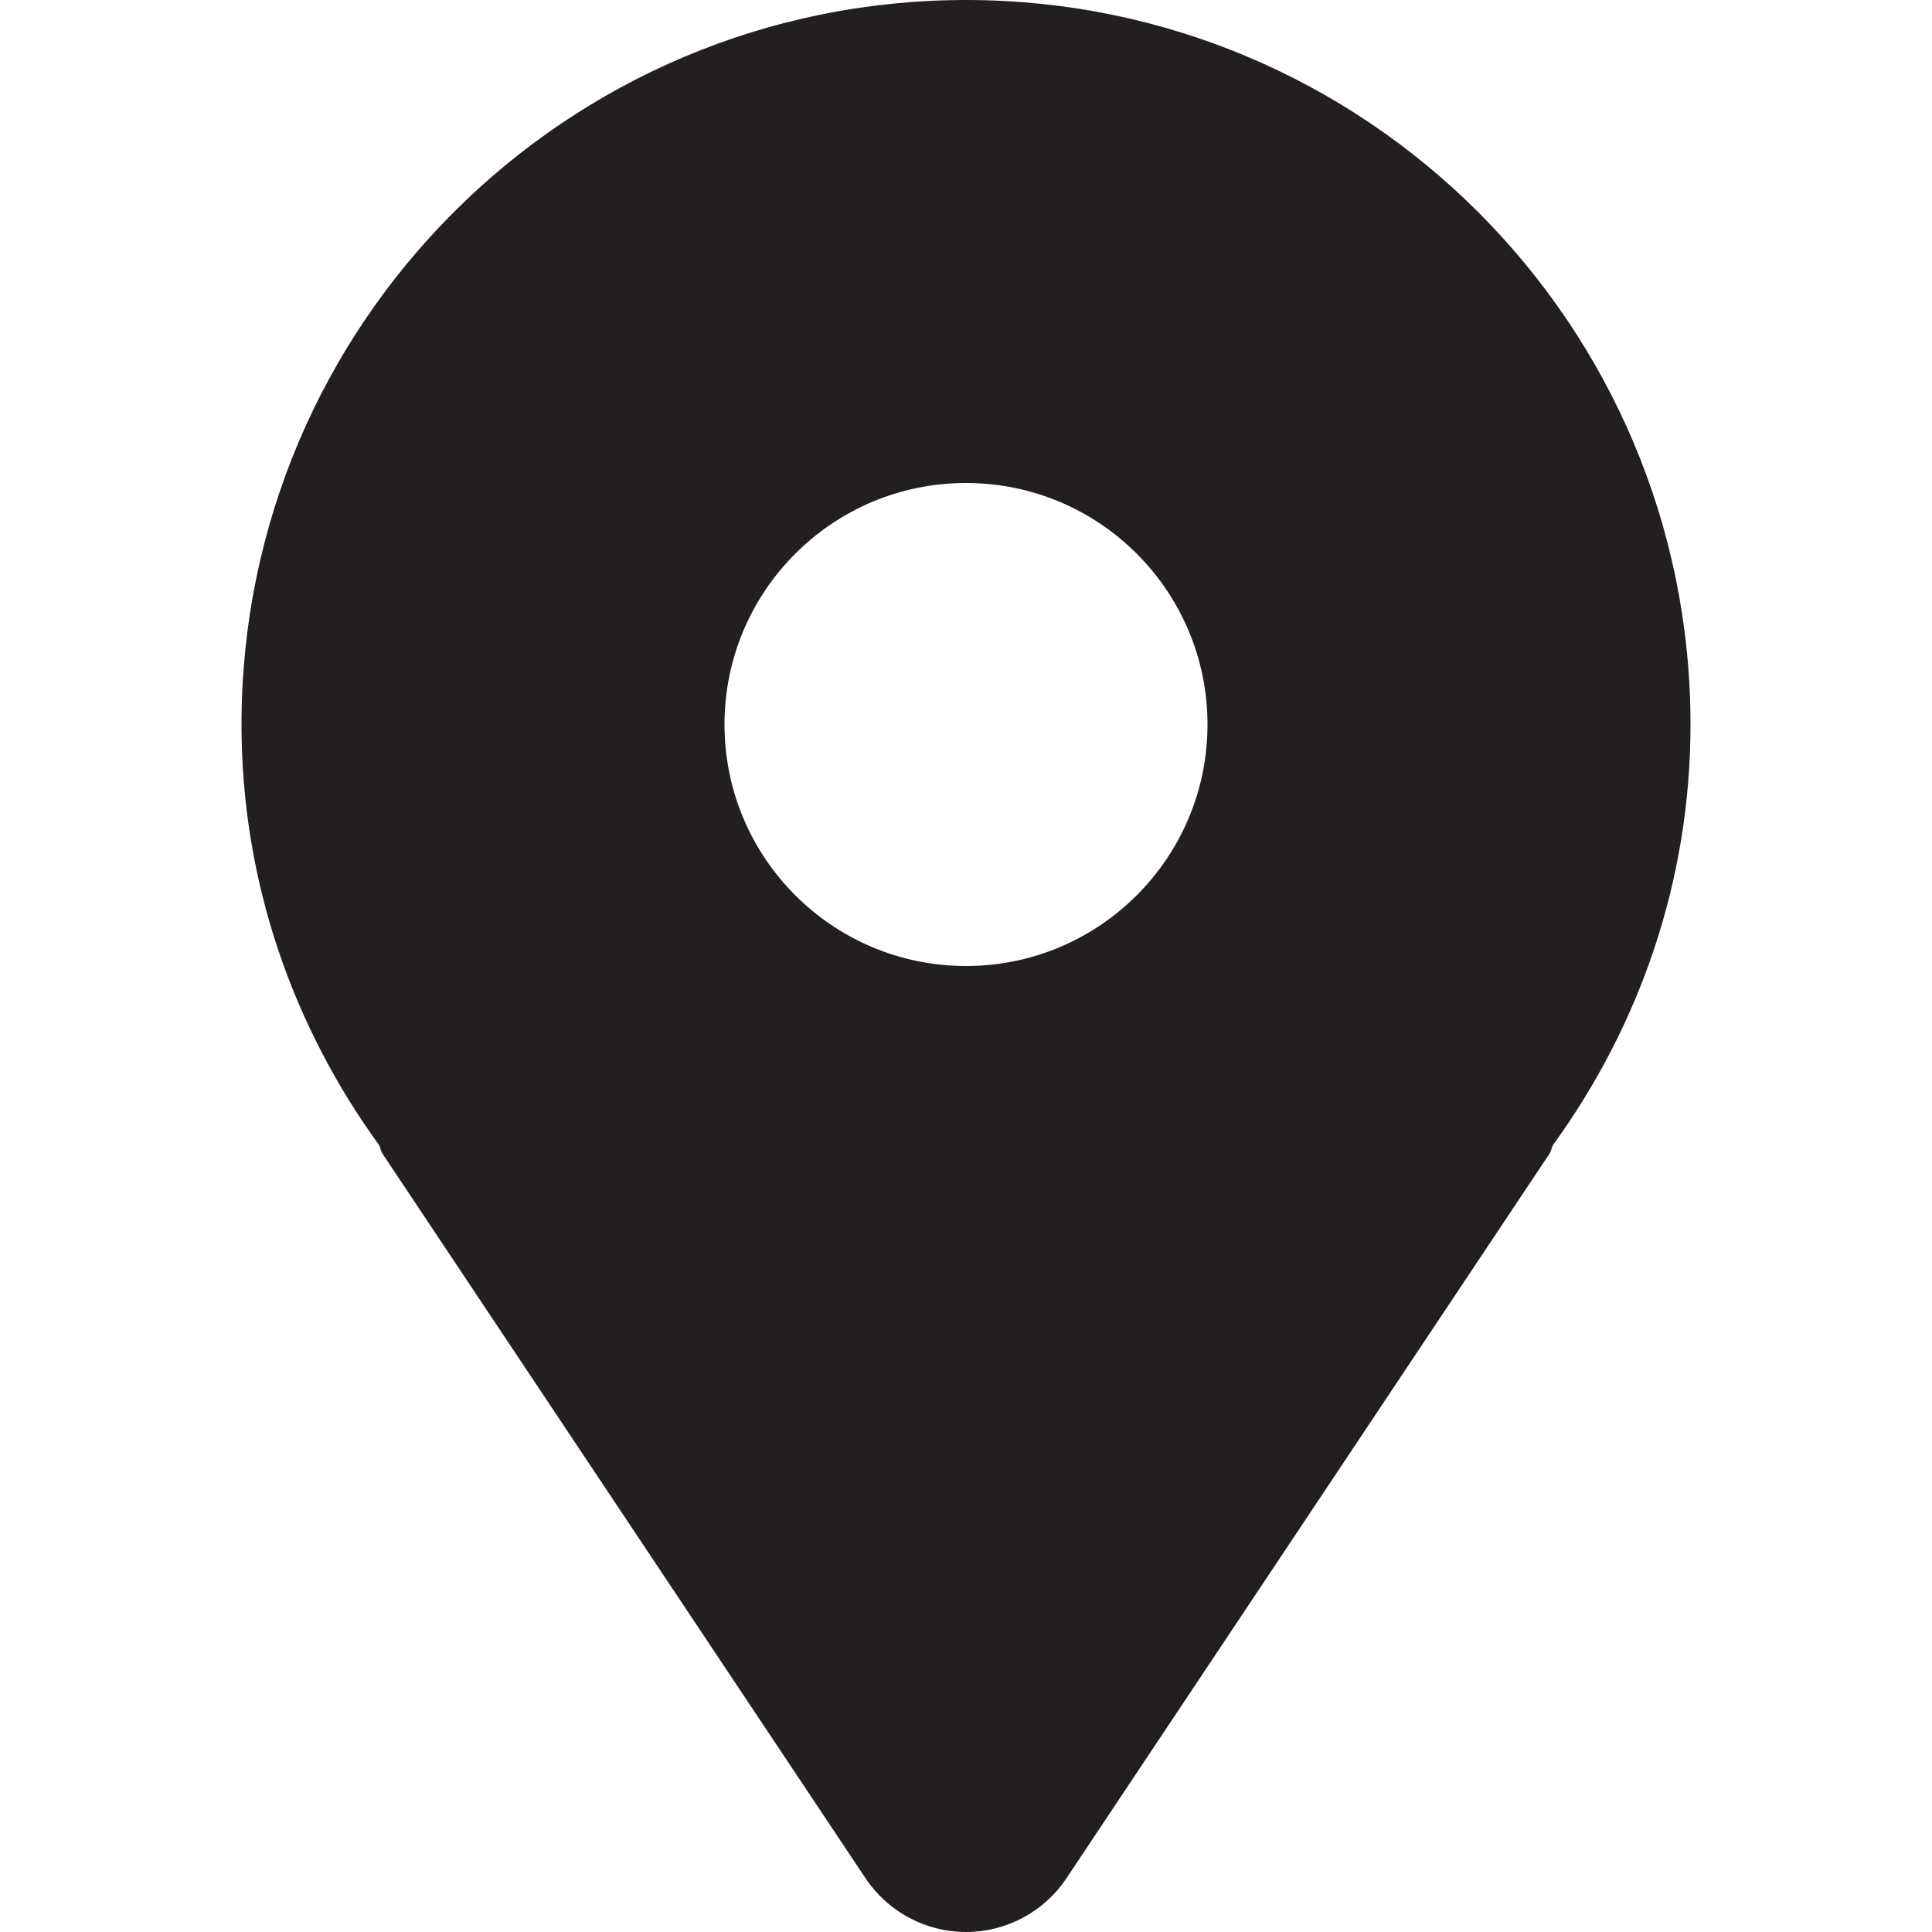
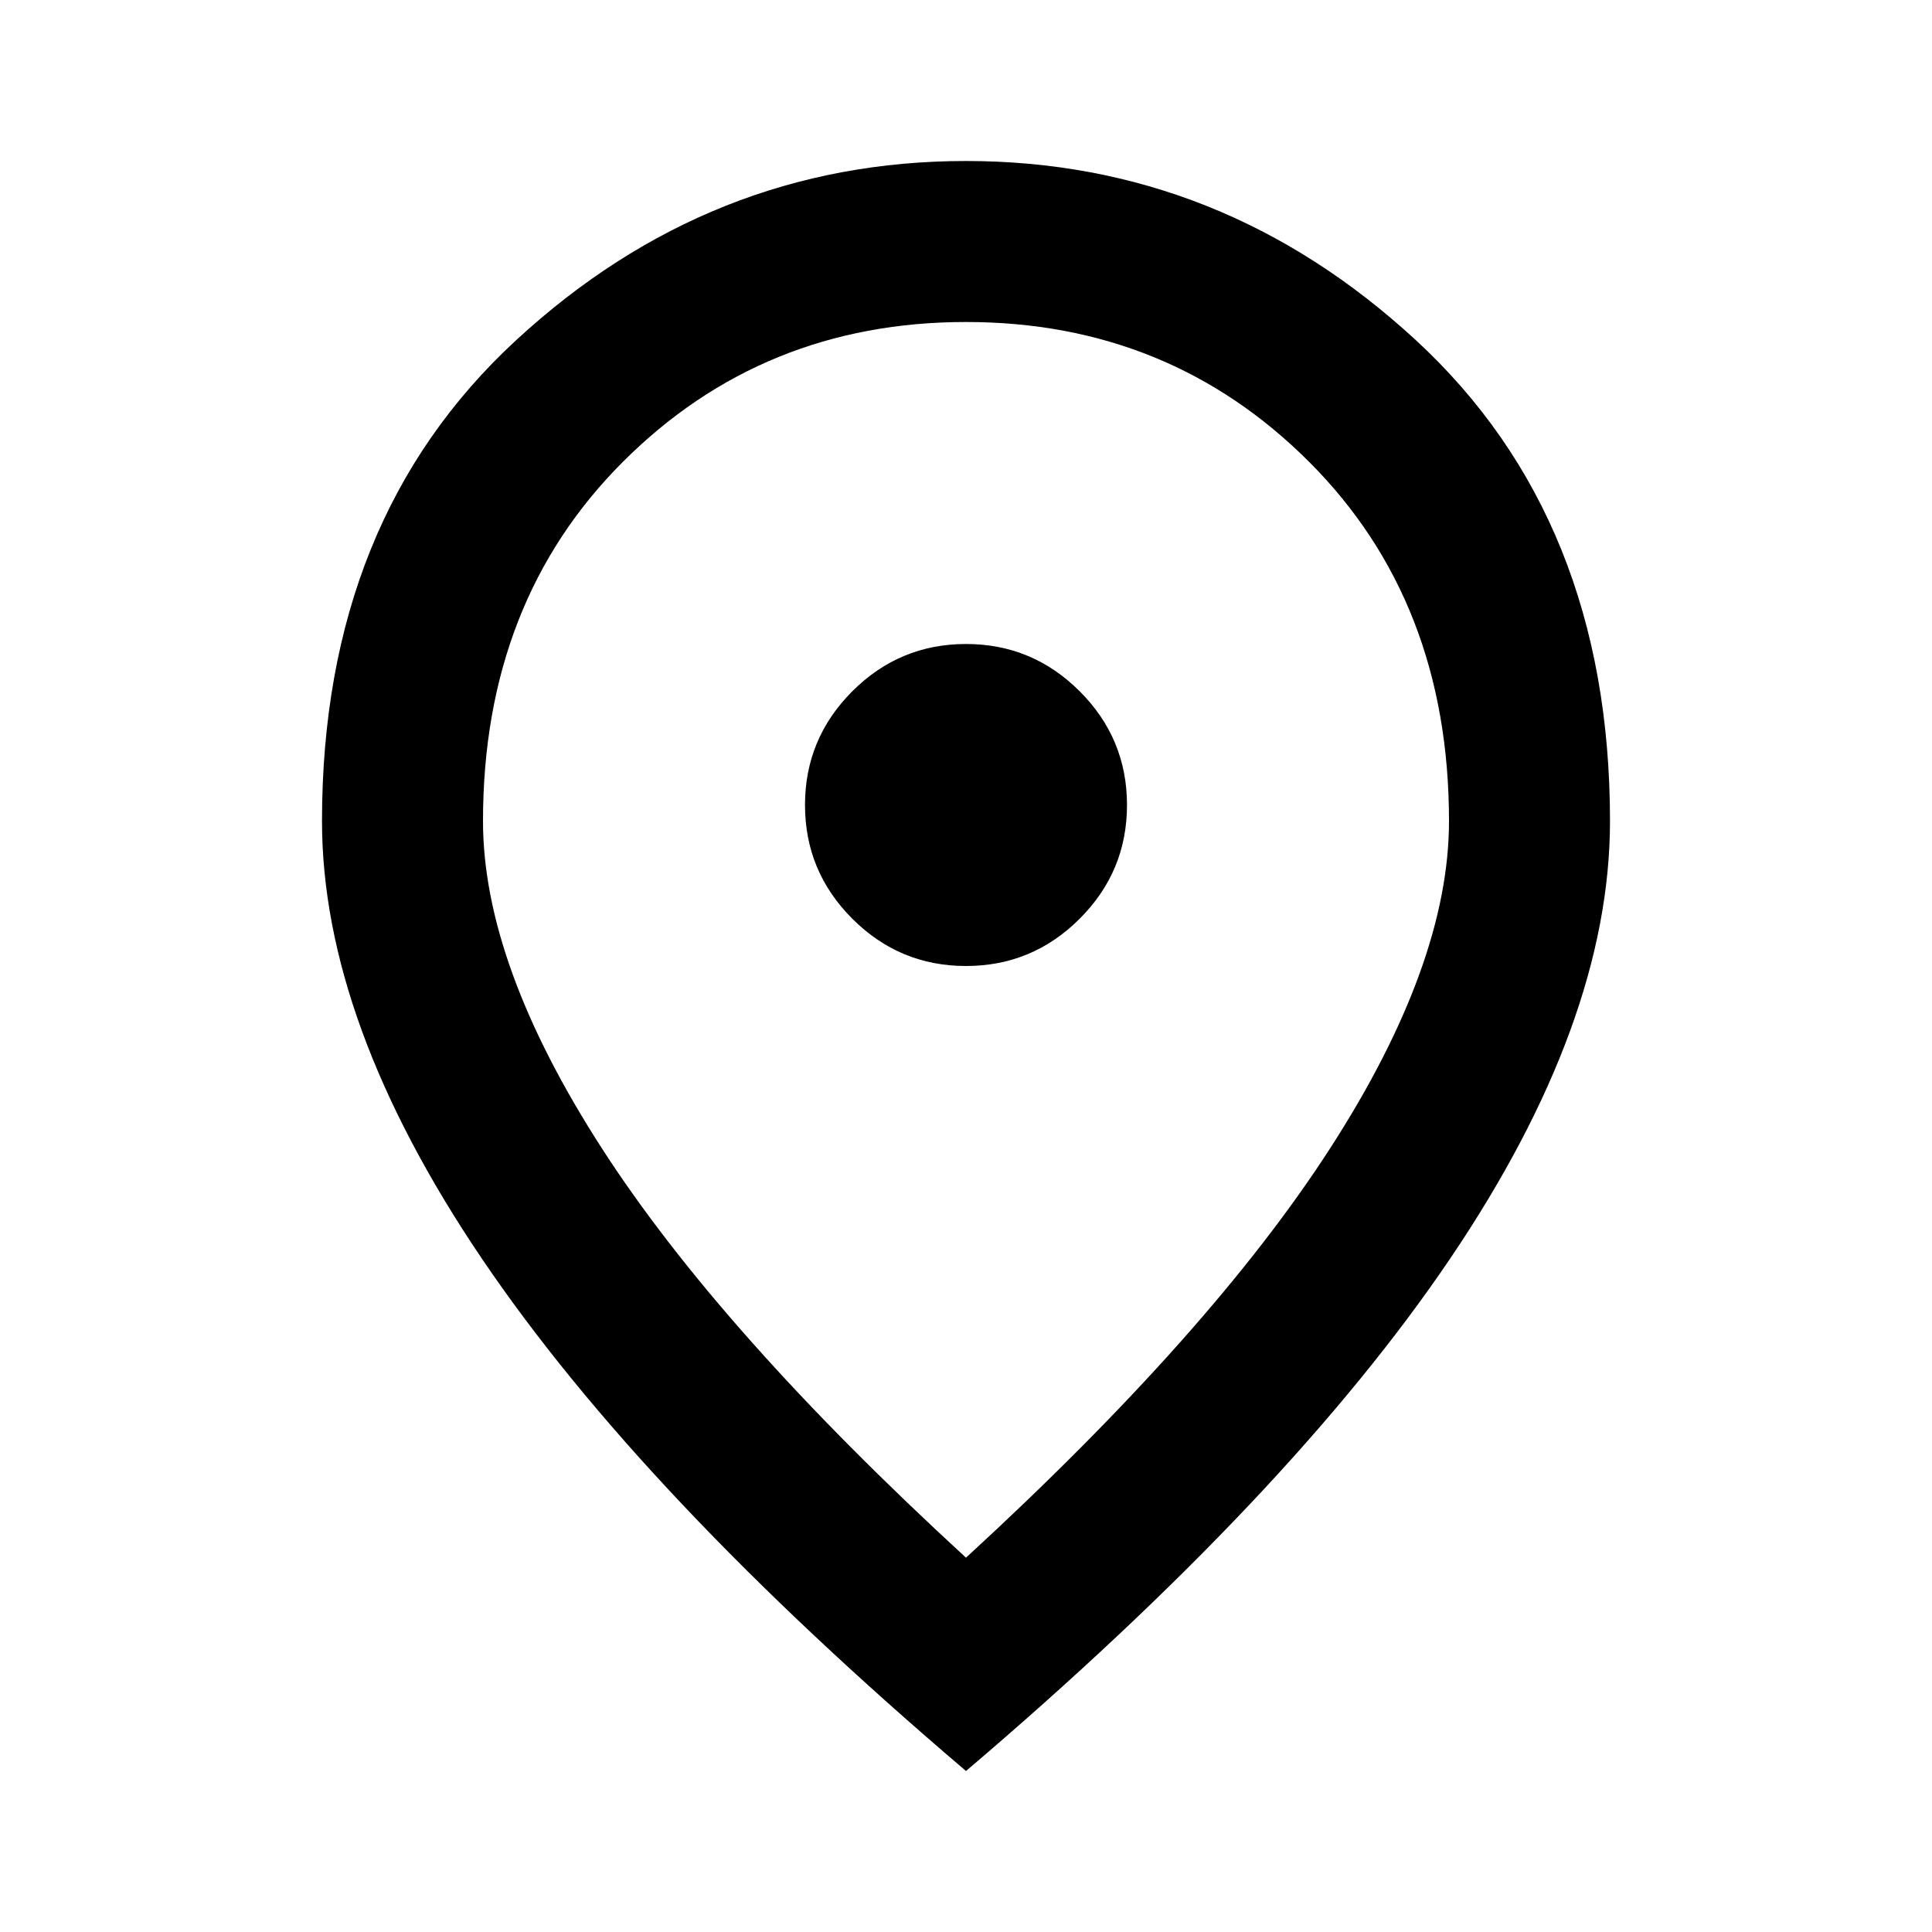
- <svg xmlns="http://www.w3.org/2000/svg" version="1.0" id="Layer_1" width="800px" height="800px" viewBox="0 0 64 64" enable-background="new 0 0 64 64" xml:space="preserve">
-   <path fill="#231F20" d="M32,0C18.746,0,8,10.746,8,24c0,5.219,1.711,10.008,4.555,13.93c0.051,0.094,0.059,0.199,0.117,0.289l16,24  C29.414,63.332,30.664,64,32,64s2.586-0.668,3.328-1.781l16-24c0.059-0.09,0.066-0.195,0.117-0.289C54.289,34.008,56,29.219,56,24  C56,10.746,45.254,0,32,0z M32,32c-4.418,0-8-3.582-8-8s3.582-8,8-8s8,3.582,8,8S36.418,32,32,32z" />
+ <svg xmlns="http://www.w3.org/2000/svg" height="24" viewBox="0 -960 960 960" width="24">
+   <path d="M480-480q33 0 56.5-23.5T560-560q0-33-23.5-56.5T480-640q-33 0-56.5 23.5T400-560q0 33 23.5 56.5T480-480Zm0 294q122-112 181-203.5T720-552q0-109-69.5-178.5T480-800q-101 0-170.5 69.5T240-552q0 71 59 162.5T480-186Zm0 106Q319-217 239.5-334.5T160-552q0-150 96.5-239T480-880q127 0 223.5 89T800-552q0 100-79.5 217.5T480-80Zm0-480Z" />
</svg>
